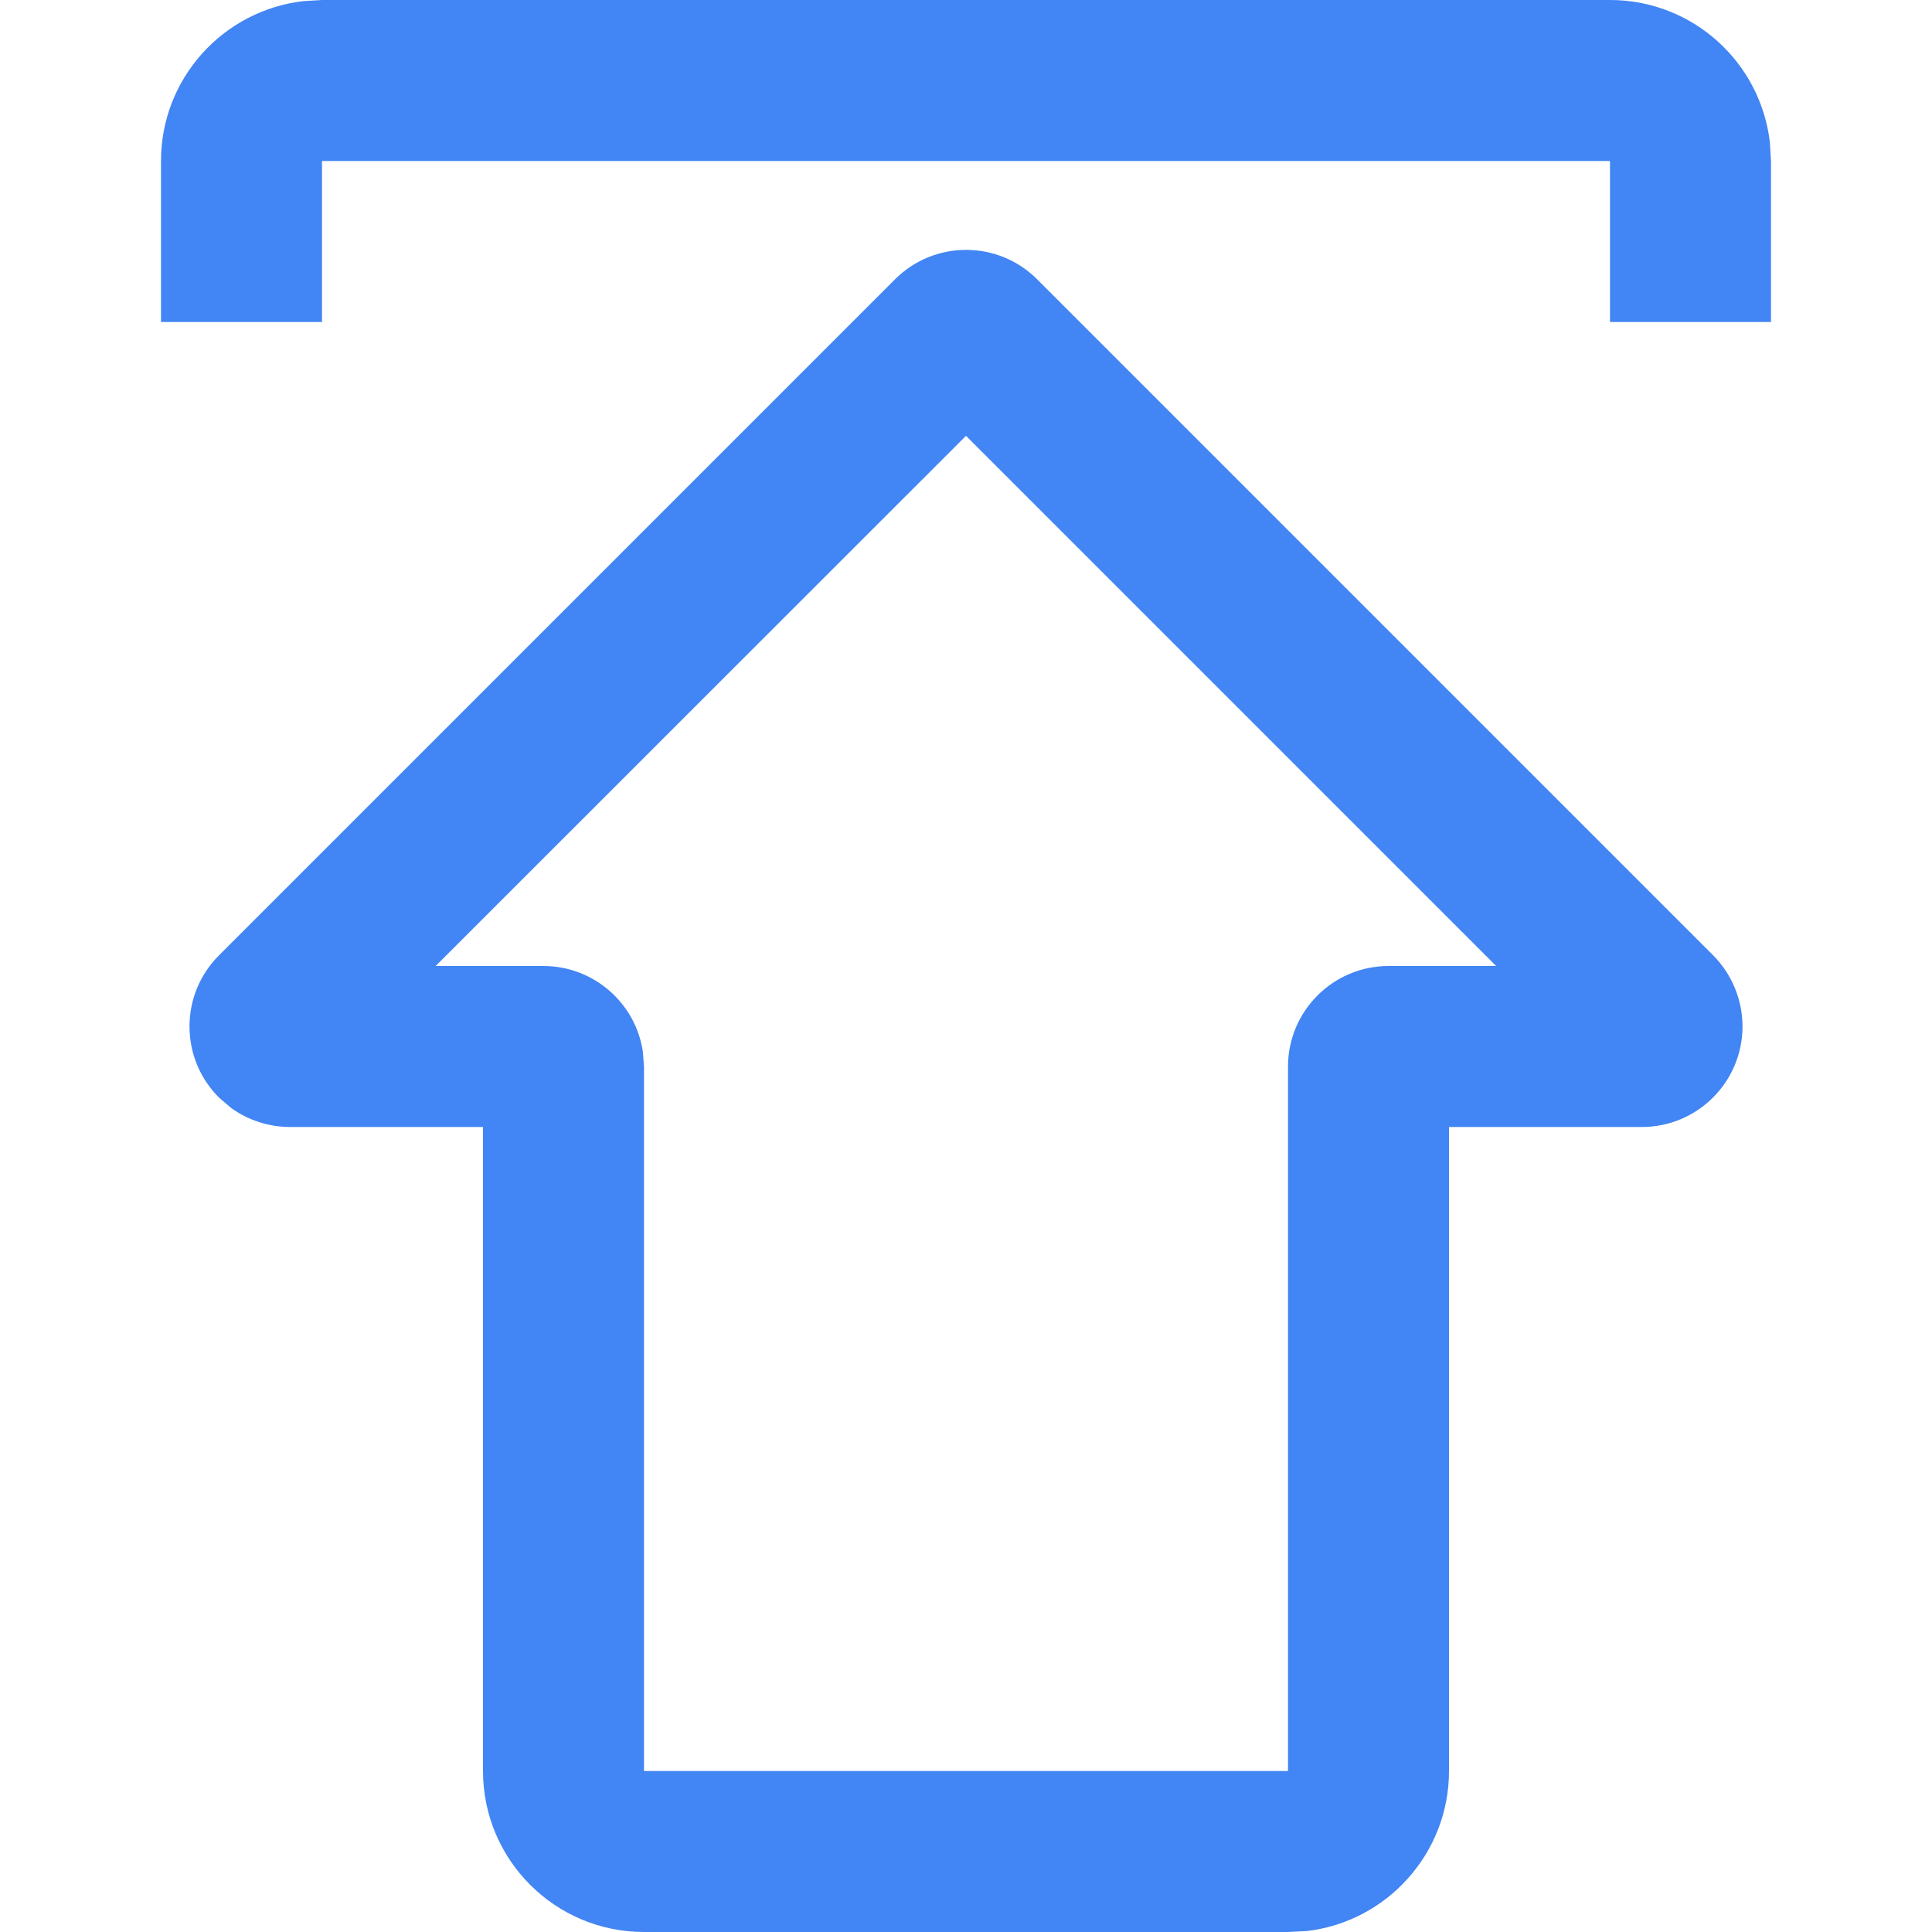
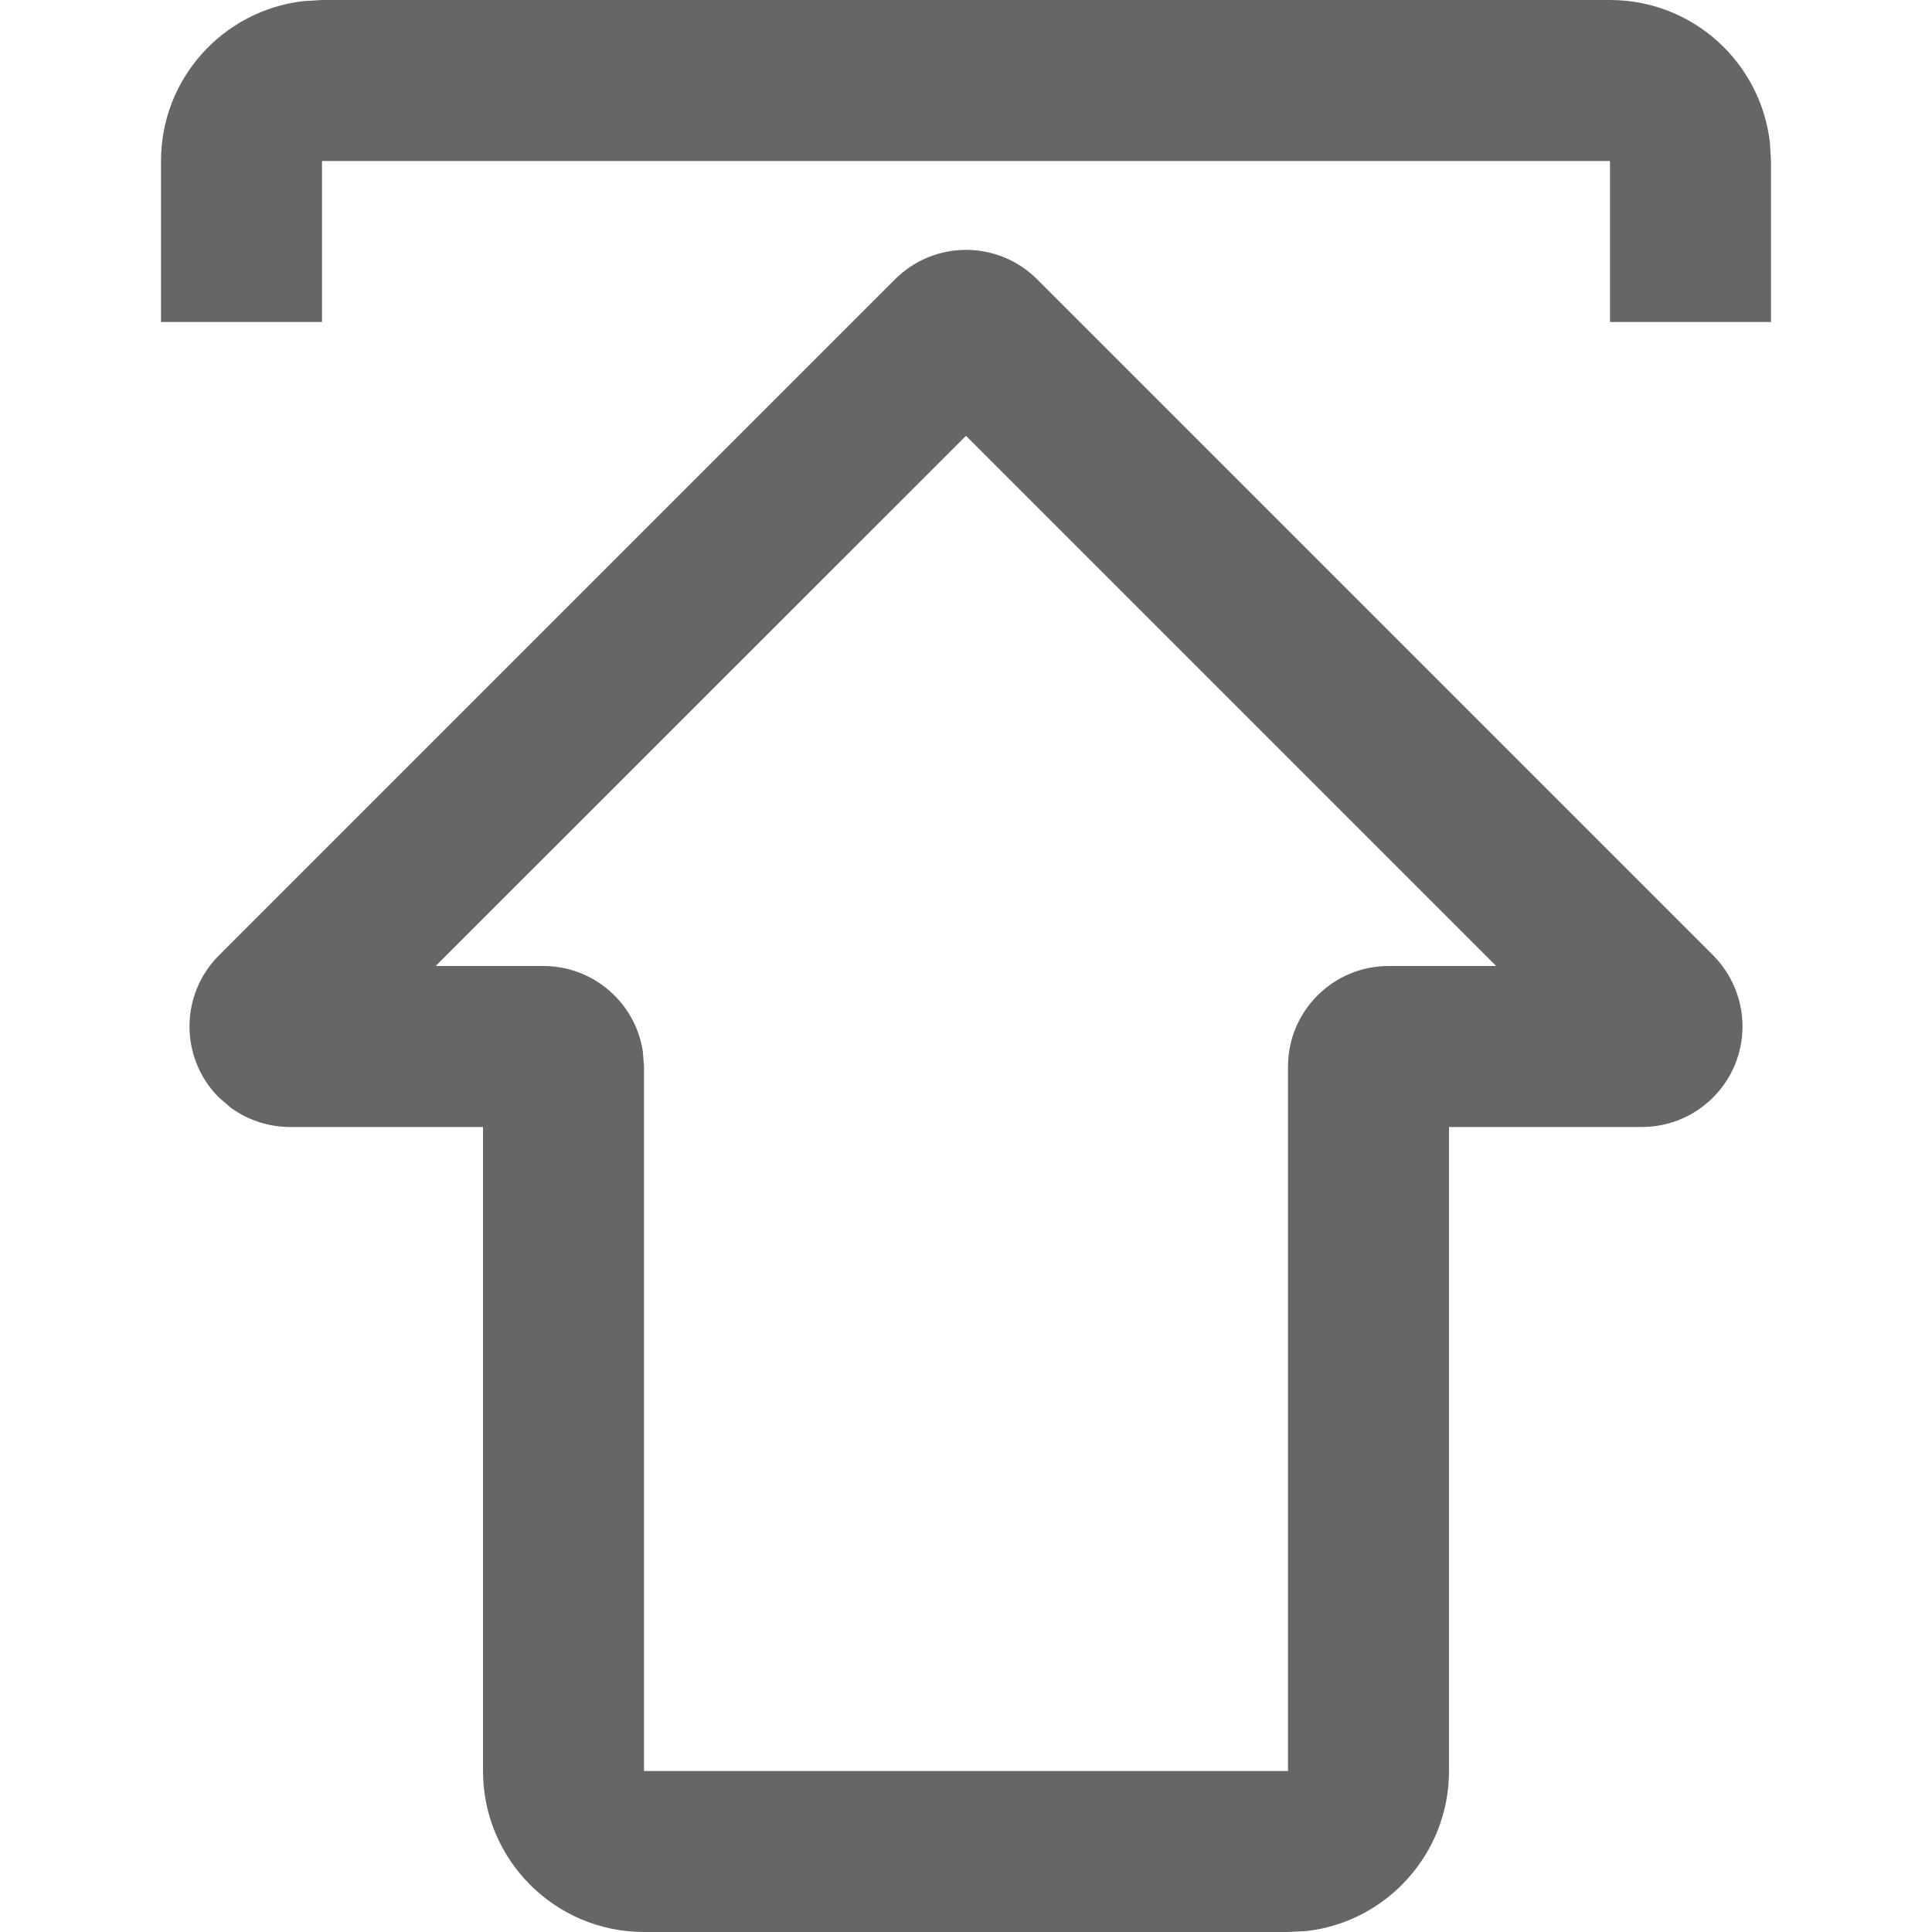
<svg xmlns="http://www.w3.org/2000/svg" width="12" height="12" viewBox="0 0 12 12" fill="none">
-   <path d="M5.559 1.735C5.803 1.491 6.198 1.491 6.442 1.735L10.641 5.934C10.757 6.051 10.823 6.21 10.823 6.375C10.823 6.72 10.543 7 10.198 7H9V11C9 11.512 8.614 11.936 8.117 11.994L8 12H4C3.448 12 3 11.552 3 11V7H1.802C1.67 7 1.541 6.958 1.436 6.882L1.36 6.817C1.116 6.573 1.116 6.178 1.36 5.934L5.559 1.735ZM2.706 6H3.375C3.689 6 3.949 6.232 3.993 6.533L4 6.625V11H8V6.625C8 6.28 8.28 6 8.625 6H9.293L6 2.707L2.706 6ZM10 0C10.513 0 10.935 0.386 10.993 0.884L11 1V2H10V1H2V2H1V1C1 0.487 1.386 0.065 1.884 0.007L2 0H10Z" fill="#4285F4" />
+   <path d="M5.559 1.735C5.803 1.491 6.198 1.491 6.442 1.735L10.641 5.934C10.757 6.051 10.823 6.21 10.823 6.375C10.823 6.72 10.543 7 10.198 7H9V11C9 11.512 8.614 11.936 8.117 11.994L8 12H4C3.448 12 3 11.552 3 11V7H1.802C1.67 7 1.541 6.958 1.436 6.882L1.36 6.817C1.116 6.573 1.116 6.178 1.36 5.934L5.559 1.735ZM2.706 6H3.375C3.689 6 3.949 6.232 3.993 6.533L4 6.625V11H8V6.625C8 6.28 8.28 6 8.625 6H9.293L6 2.707L2.706 6ZM10 0C10.513 0 10.935 0.386 10.993 0.884L11 1V2H10V1H2V2H1V1C1 0.487 1.386 0.065 1.884 0.007L2 0H10Z" fill="#666666" />
</svg>
